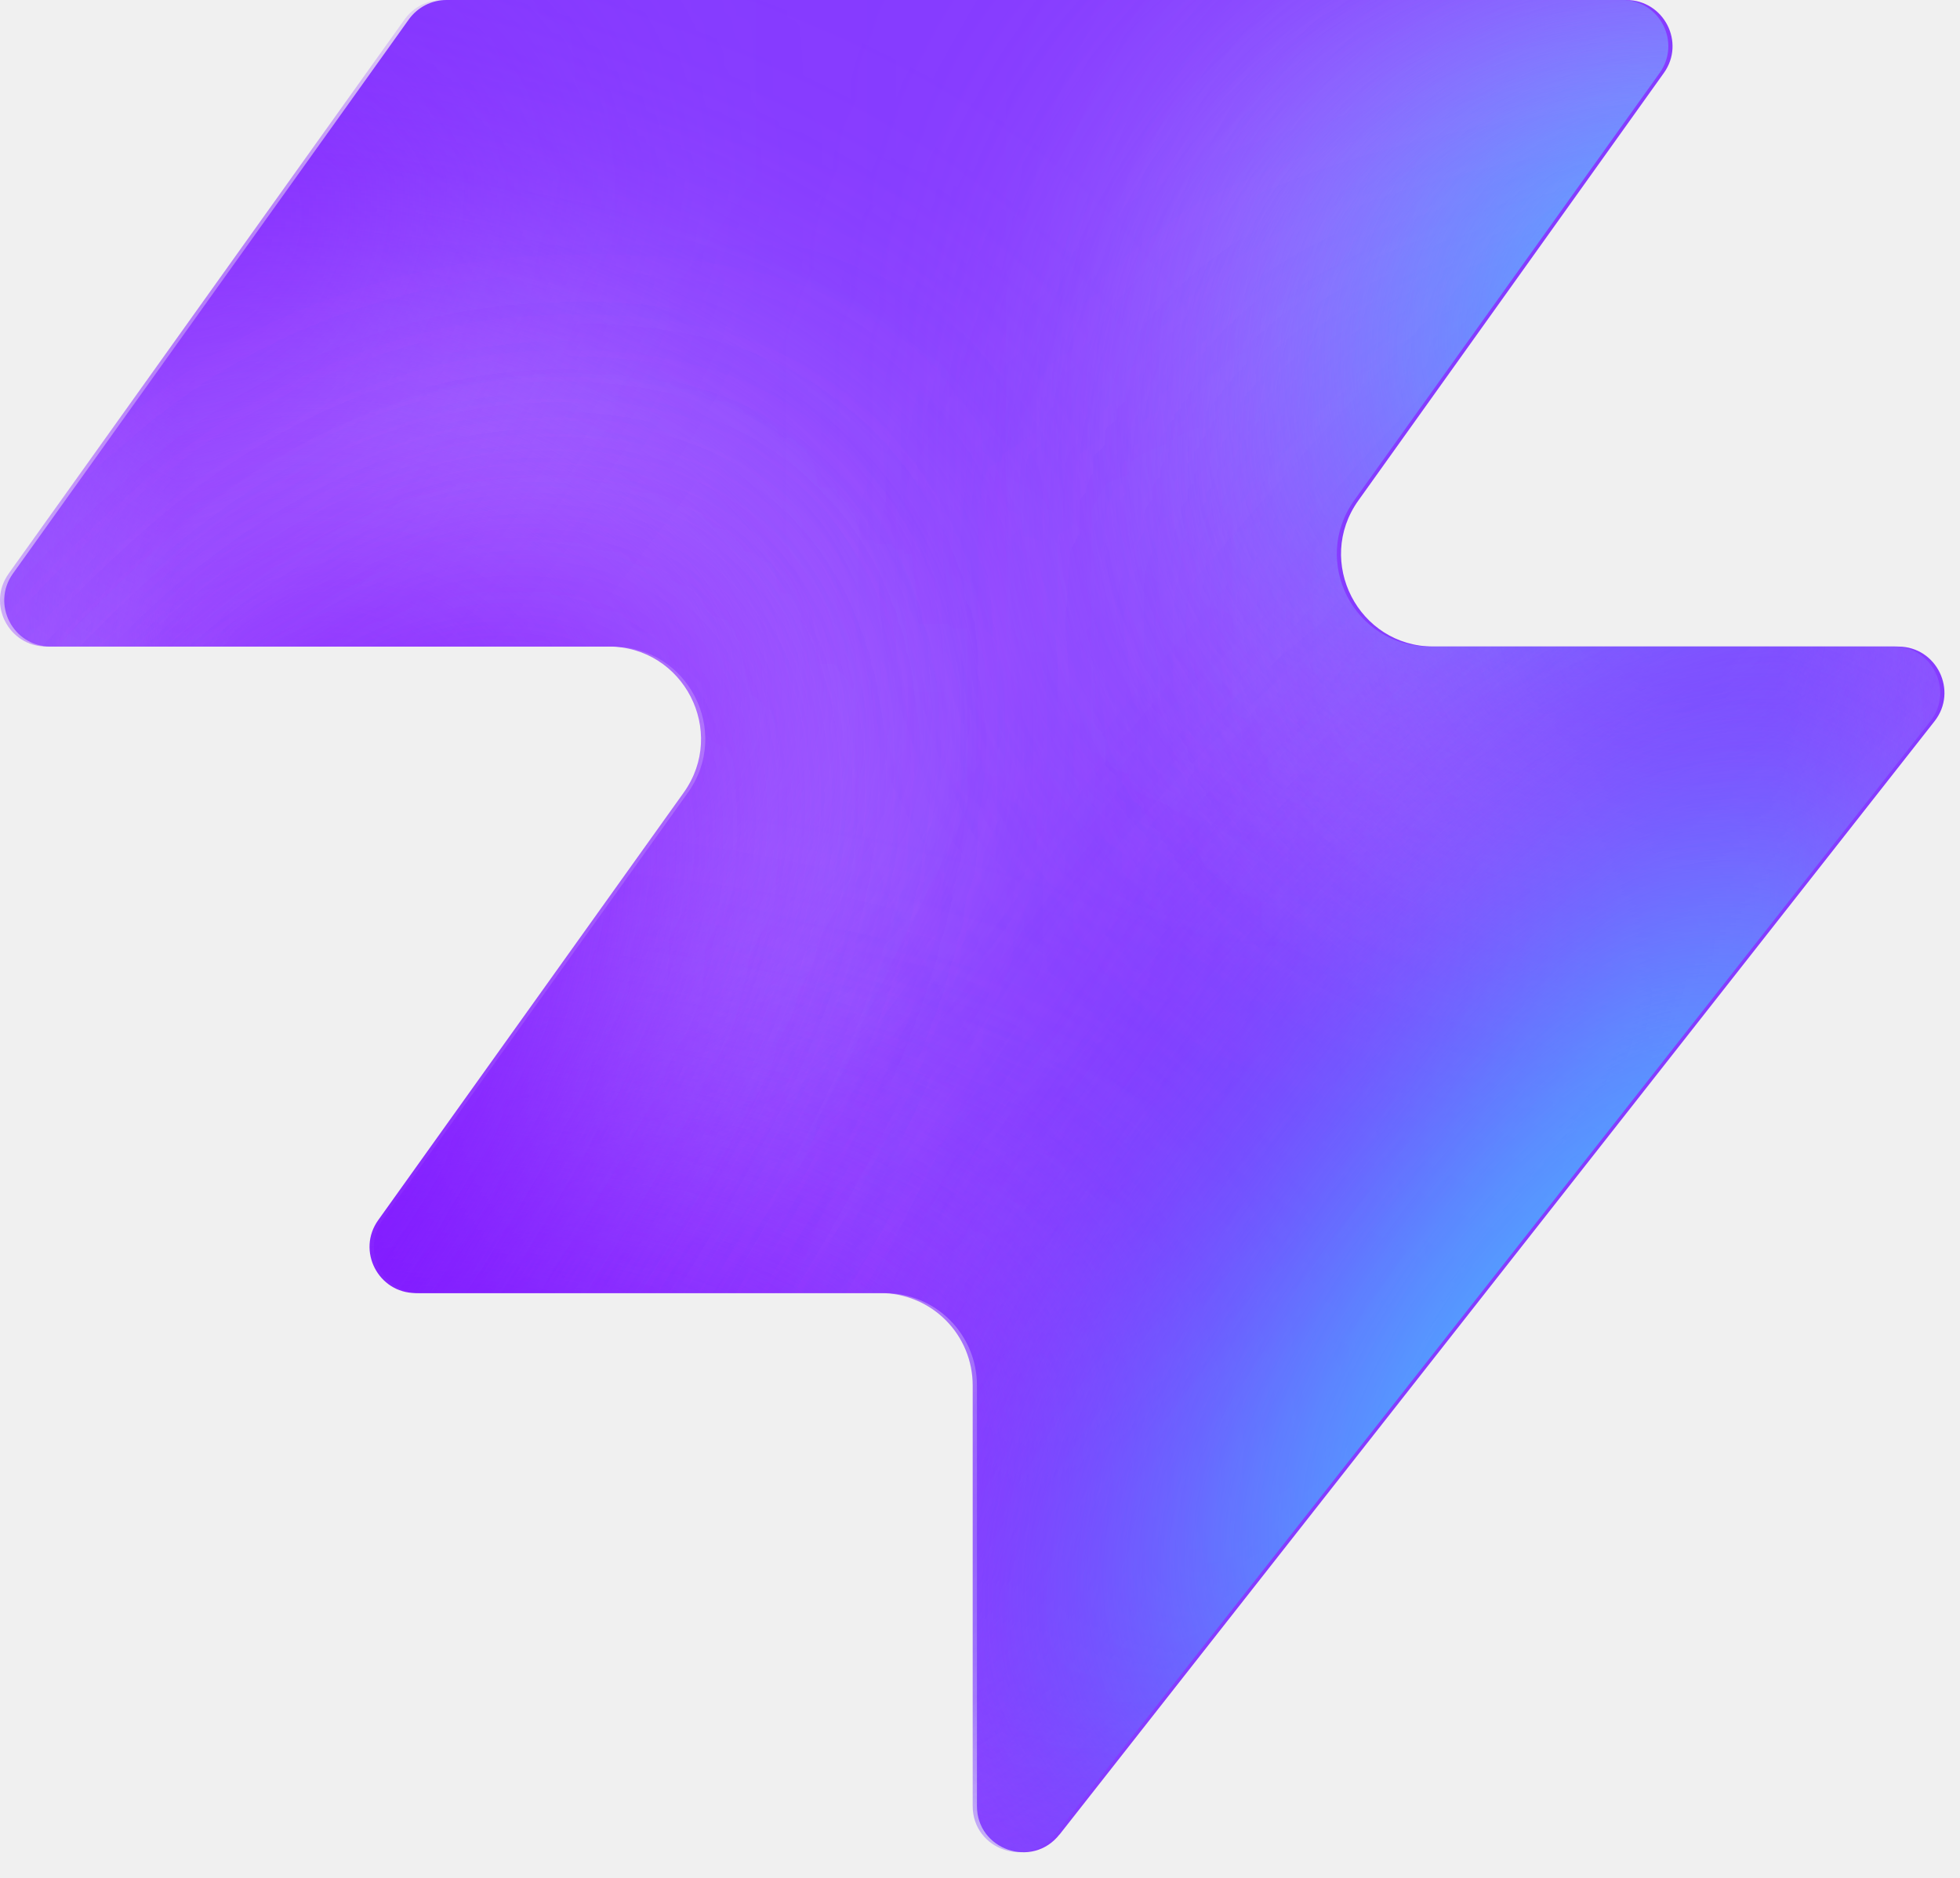
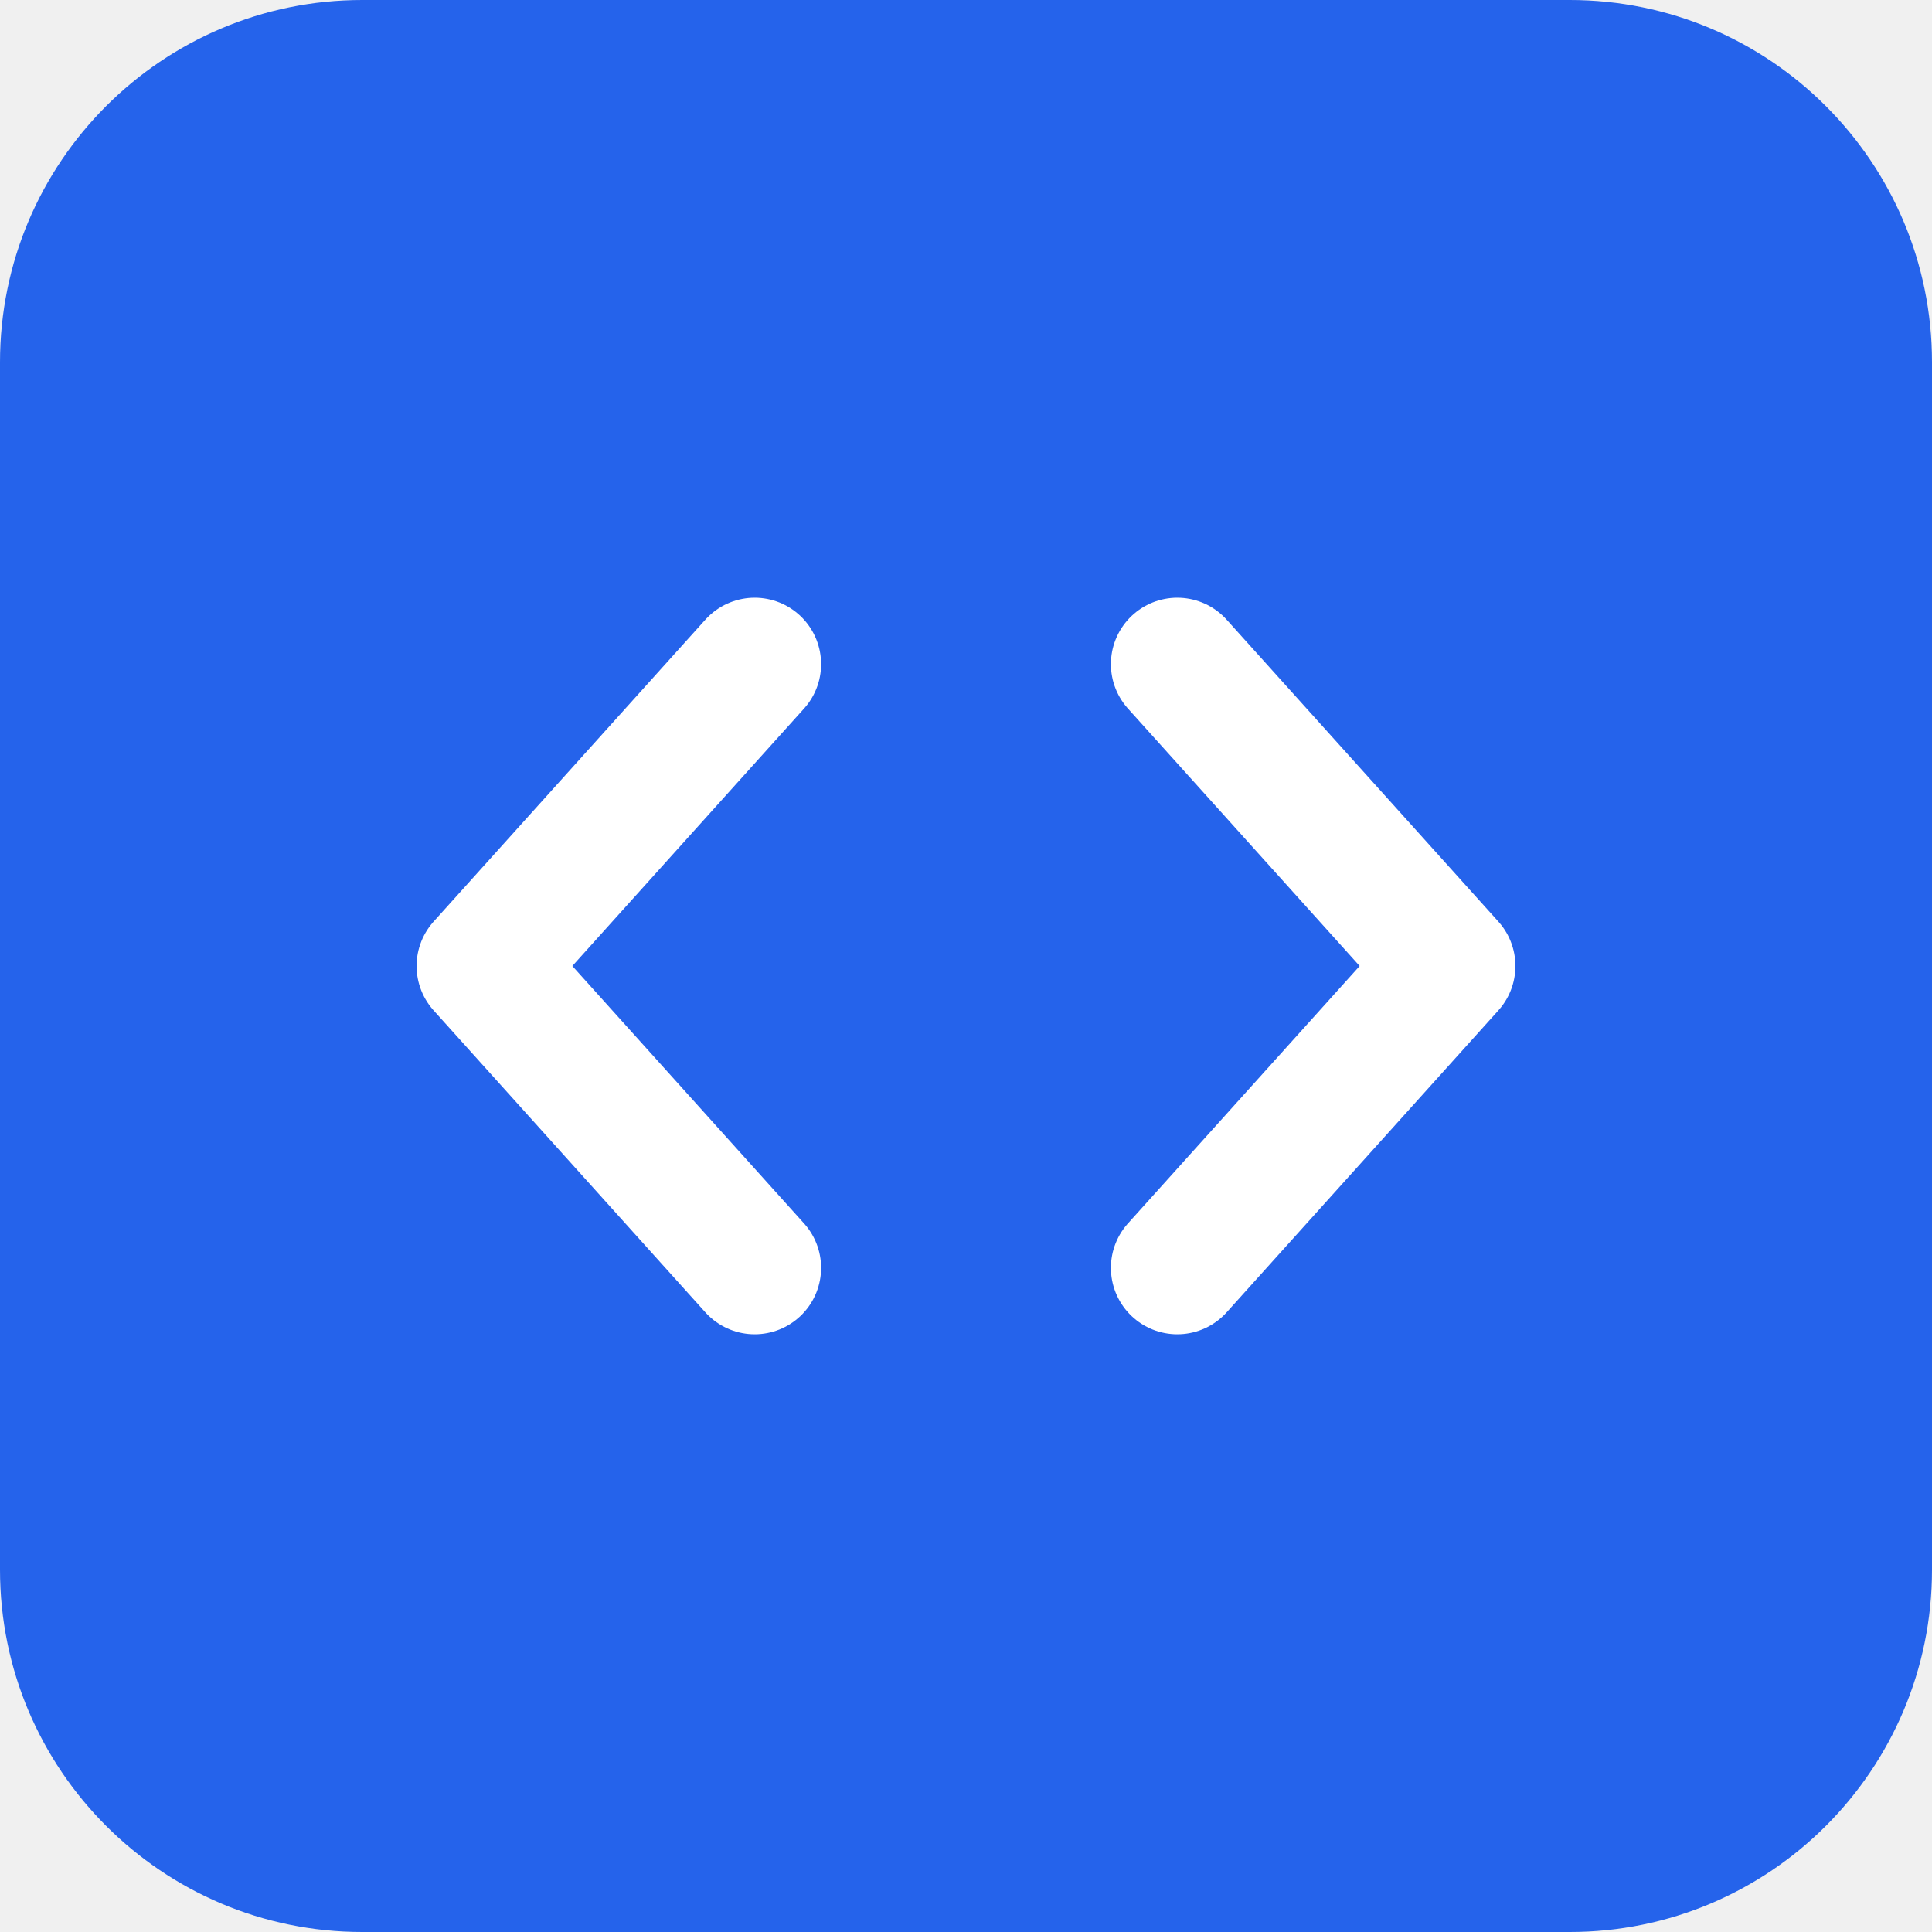
- <svg xmlns="http://www.w3.org/2000/svg" width="48" height="46" fill="none" viewBox="0 0 48 46">
-   <path fill="#863bff" d="M25.946 44.938c-.664.845-2.021.375-2.021-.698V33.937a2.26 2.26 0 0 0-2.262-2.262H10.287c-.92 0-1.456-1.04-.92-1.788l7.48-10.471c1.07-1.497 0-3.578-1.842-3.578H1.237c-.92 0-1.456-1.04-.92-1.788L10.013.474c.214-.297.556-.474.92-.474h28.894c.92 0 1.456 1.04.92 1.788l-7.48 10.471c-1.07 1.498 0 3.579 1.842 3.579h11.377c.943 0 1.473 1.088.89 1.83L25.947 44.94z" style="fill:#863bff;fill:color(display-p3 .525 .23 1);fill-opacity:1" />
-   <mask id="a" width="48" height="46" x="0" y="0" maskUnits="userSpaceOnUse" style="mask-type:alpha">
-     <path fill="#000" d="M25.842 44.938c-.664.844-2.021.375-2.021-.698V33.937a2.26 2.26 0 0 0-2.262-2.262H10.183c-.92 0-1.456-1.04-.92-1.788l7.48-10.471c1.07-1.498 0-3.579-1.842-3.579H1.133c-.92 0-1.456-1.04-.92-1.787L9.91.473c.214-.297.556-.474.92-.474h28.894c.92 0 1.456 1.04.92 1.788l-7.48 10.471c-1.07 1.498 0 3.578 1.842 3.578h11.377c.943 0 1.473 1.088.89 1.832L25.843 44.94z" style="fill:#000;fill-opacity:1" />
-   </mask>
-   <g mask="url(#a)">
-     <g filter="url(#b)">
-       <ellipse cx="5.508" cy="14.704" fill="#ede6ff" rx="5.508" ry="14.704" style="fill:#ede6ff;fill:color(display-p3 .927 .903 1);fill-opacity:1" transform="matrix(.00324 1 1 -.00324 -4.47 31.516)" />
-     </g>
-     <g filter="url(#c)">
-       <ellipse cx="10.399" cy="29.851" fill="#ede6ff" rx="10.399" ry="29.851" style="fill:#ede6ff;fill:color(display-p3 .927 .903 1);fill-opacity:1" transform="matrix(.00324 1 1 -.00324 -39.328 7.883)" />
-     </g>
-     <g filter="url(#d)">
-       <ellipse cx="5.508" cy="30.487" fill="#7e14ff" rx="5.508" ry="30.487" style="fill:#7e14ff;fill:color(display-p3 .492 .077 1);fill-opacity:1" transform="rotate(89.814 -25.913 -14.639)scale(1 -1)" />
-     </g>
-     <g filter="url(#e)">
-       <ellipse cx="5.508" cy="30.599" fill="#7e14ff" rx="5.508" ry="30.599" style="fill:#7e14ff;fill:color(display-p3 .492 .077 1);fill-opacity:1" transform="rotate(89.814 -32.644 -3.334)scale(1 -1)" />
-     </g>
-     <g filter="url(#f)">
-       <ellipse cx="5.508" cy="30.599" fill="#7e14ff" rx="5.508" ry="30.599" style="fill:#7e14ff;fill:color(display-p3 .492 .077 1);fill-opacity:1" transform="matrix(.00324 1 1 -.00324 -34.34 30.47)" />
-     </g>
-     <g filter="url(#g)">
-       <ellipse cx="14.072" cy="22.078" fill="#ede6ff" rx="14.072" ry="22.078" style="fill:#ede6ff;fill:color(display-p3 .927 .903 1);fill-opacity:1" transform="rotate(93.35 24.506 48.493)scale(-1 1)" />
-     </g>
-     <g filter="url(#h)">
-       <ellipse cx="3.47" cy="21.501" fill="#7e14ff" rx="3.47" ry="21.501" style="fill:#7e14ff;fill:color(display-p3 .492 .077 1);fill-opacity:1" transform="rotate(89.009 28.708 47.59)scale(-1 1)" />
-     </g>
-     <g filter="url(#i)">
-       <ellipse cx="3.47" cy="21.501" fill="#7e14ff" rx="3.47" ry="21.501" style="fill:#7e14ff;fill:color(display-p3 .492 .077 1);fill-opacity:1" transform="rotate(89.009 28.708 47.59)scale(-1 1)" />
-     </g>
-     <g filter="url(#j)">
-       <ellipse cx=".387" cy="8.972" fill="#7e14ff" rx="4.407" ry="29.108" style="fill:#7e14ff;fill:color(display-p3 .492 .077 1);fill-opacity:1" transform="rotate(39.51 .387 8.972)" />
-     </g>
-     <g filter="url(#k)">
-       <ellipse cx="47.523" cy="-6.092" fill="#7e14ff" rx="4.407" ry="29.108" style="fill:#7e14ff;fill:color(display-p3 .492 .077 1);fill-opacity:1" transform="rotate(37.892 47.523 -6.092)" />
-     </g>
-     <g filter="url(#l)">
-       <ellipse cx="41.412" cy="6.333" fill="#47bfff" rx="5.971" ry="9.665" style="fill:#47bfff;fill:color(display-p3 .28 .748 1);fill-opacity:1" transform="rotate(37.892 41.412 6.333)" />
-     </g>
-     <g filter="url(#m)">
-       <ellipse cx="-1.879" cy="38.332" fill="#7e14ff" rx="4.407" ry="29.108" style="fill:#7e14ff;fill:color(display-p3 .492 .077 1);fill-opacity:1" transform="rotate(37.892 -1.88 38.332)" />
-     </g>
-     <g filter="url(#n)">
-       <ellipse cx="-1.879" cy="38.332" fill="#7e14ff" rx="4.407" ry="29.108" style="fill:#7e14ff;fill:color(display-p3 .492 .077 1);fill-opacity:1" transform="rotate(37.892 -1.88 38.332)" />
-     </g>
-     <g filter="url(#o)">
-       <ellipse cx="35.651" cy="29.907" fill="#7e14ff" rx="4.407" ry="29.108" style="fill:#7e14ff;fill:color(display-p3 .492 .077 1);fill-opacity:1" transform="rotate(37.892 35.651 29.907)" />
-     </g>
-     <g filter="url(#p)">
-       <ellipse cx="38.418" cy="32.4" fill="#47bfff" rx="5.971" ry="15.297" style="fill:#47bfff;fill:color(display-p3 .28 .748 1);fill-opacity:1" transform="rotate(37.892 38.418 32.4)" />
-     </g>
-   </g>
-   <defs>
-     <filter id="b" width="60.045" height="41.654" x="-19.77" y="16.149" color-interpolation-filters="sRGB" filterUnits="userSpaceOnUse">
-       <feFlood flood-opacity="0" result="BackgroundImageFix" />
-       <feBlend in="SourceGraphic" in2="BackgroundImageFix" result="shape" />
-       <feGaussianBlur result="effect1_foregroundBlur_2002_17158" stdDeviation="7.659" />
-     </filter>
-     <filter id="c" width="90.34" height="51.437" x="-54.613" y="-7.533" color-interpolation-filters="sRGB" filterUnits="userSpaceOnUse">
-       <feFlood flood-opacity="0" result="BackgroundImageFix" />
-       <feBlend in="SourceGraphic" in2="BackgroundImageFix" result="shape" />
-       <feGaussianBlur result="effect1_foregroundBlur_2002_17158" stdDeviation="7.659" />
-     </filter>
-     <filter id="d" width="79.355" height="29.4" x="-49.64" y="2.03" color-interpolation-filters="sRGB" filterUnits="userSpaceOnUse">
-       <feFlood flood-opacity="0" result="BackgroundImageFix" />
-       <feBlend in="SourceGraphic" in2="BackgroundImageFix" result="shape" />
-       <feGaussianBlur result="effect1_foregroundBlur_2002_17158" stdDeviation="4.596" />
-     </filter>
-     <filter id="e" width="79.579" height="29.4" x="-45.045" y="20.029" color-interpolation-filters="sRGB" filterUnits="userSpaceOnUse">
-       <feFlood flood-opacity="0" result="BackgroundImageFix" />
-       <feBlend in="SourceGraphic" in2="BackgroundImageFix" result="shape" />
-       <feGaussianBlur result="effect1_foregroundBlur_2002_17158" stdDeviation="4.596" />
-     </filter>
-     <filter id="f" width="79.579" height="29.4" x="-43.513" y="21.178" color-interpolation-filters="sRGB" filterUnits="userSpaceOnUse">
-       <feFlood flood-opacity="0" result="BackgroundImageFix" />
-       <feBlend in="SourceGraphic" in2="BackgroundImageFix" result="shape" />
-       <feGaussianBlur result="effect1_foregroundBlur_2002_17158" stdDeviation="4.596" />
-     </filter>
-     <filter id="g" width="74.749" height="58.852" x="15.756" y="-17.901" color-interpolation-filters="sRGB" filterUnits="userSpaceOnUse">
-       <feFlood flood-opacity="0" result="BackgroundImageFix" />
-       <feBlend in="SourceGraphic" in2="BackgroundImageFix" result="shape" />
-       <feGaussianBlur result="effect1_foregroundBlur_2002_17158" stdDeviation="7.659" />
-     </filter>
-     <filter id="h" width="61.377" height="25.362" x="23.548" y="2.284" color-interpolation-filters="sRGB" filterUnits="userSpaceOnUse">
-       <feFlood flood-opacity="0" result="BackgroundImageFix" />
-       <feBlend in="SourceGraphic" in2="BackgroundImageFix" result="shape" />
-       <feGaussianBlur result="effect1_foregroundBlur_2002_17158" stdDeviation="4.596" />
-     </filter>
-     <filter id="i" width="61.377" height="25.362" x="23.548" y="2.284" color-interpolation-filters="sRGB" filterUnits="userSpaceOnUse">
-       <feFlood flood-opacity="0" result="BackgroundImageFix" />
-       <feBlend in="SourceGraphic" in2="BackgroundImageFix" result="shape" />
-       <feGaussianBlur result="effect1_foregroundBlur_2002_17158" stdDeviation="4.596" />
-     </filter>
-     <filter id="j" width="56.045" height="63.649" x="-27.636" y="-22.853" color-interpolation-filters="sRGB" filterUnits="userSpaceOnUse">
-       <feFlood flood-opacity="0" result="BackgroundImageFix" />
-       <feBlend in="SourceGraphic" in2="BackgroundImageFix" result="shape" />
-       <feGaussianBlur result="effect1_foregroundBlur_2002_17158" stdDeviation="4.596" />
-     </filter>
-     <filter id="k" width="54.814" height="64.646" x="20.116" y="-38.415" color-interpolation-filters="sRGB" filterUnits="userSpaceOnUse">
-       <feFlood flood-opacity="0" result="BackgroundImageFix" />
-       <feBlend in="SourceGraphic" in2="BackgroundImageFix" result="shape" />
-       <feGaussianBlur result="effect1_foregroundBlur_2002_17158" stdDeviation="4.596" />
-     </filter>
-     <filter id="l" width="33.541" height="35.313" x="24.641" y="-11.323" color-interpolation-filters="sRGB" filterUnits="userSpaceOnUse">
-       <feFlood flood-opacity="0" result="BackgroundImageFix" />
-       <feBlend in="SourceGraphic" in2="BackgroundImageFix" result="shape" />
-       <feGaussianBlur result="effect1_foregroundBlur_2002_17158" stdDeviation="4.596" />
-     </filter>
-     <filter id="m" width="54.814" height="64.646" x="-29.286" y="6.009" color-interpolation-filters="sRGB" filterUnits="userSpaceOnUse">
-       <feFlood flood-opacity="0" result="BackgroundImageFix" />
-       <feBlend in="SourceGraphic" in2="BackgroundImageFix" result="shape" />
-       <feGaussianBlur result="effect1_foregroundBlur_2002_17158" stdDeviation="4.596" />
-     </filter>
-     <filter id="n" width="54.814" height="64.646" x="-29.286" y="6.009" color-interpolation-filters="sRGB" filterUnits="userSpaceOnUse">
-       <feFlood flood-opacity="0" result="BackgroundImageFix" />
-       <feBlend in="SourceGraphic" in2="BackgroundImageFix" result="shape" />
-       <feGaussianBlur result="effect1_foregroundBlur_2002_17158" stdDeviation="4.596" />
-     </filter>
-     <filter id="o" width="54.814" height="64.646" x="8.244" y="-2.416" color-interpolation-filters="sRGB" filterUnits="userSpaceOnUse">
-       <feFlood flood-opacity="0" result="BackgroundImageFix" />
-       <feBlend in="SourceGraphic" in2="BackgroundImageFix" result="shape" />
-       <feGaussianBlur result="effect1_foregroundBlur_2002_17158" stdDeviation="4.596" />
-     </filter>
-     <filter id="p" width="39.409" height="43.623" x="18.713" y="10.588" color-interpolation-filters="sRGB" filterUnits="userSpaceOnUse">
-       <feFlood flood-opacity="0" result="BackgroundImageFix" />
-       <feBlend in="SourceGraphic" in2="BackgroundImageFix" result="shape" />
-       <feGaussianBlur result="effect1_foregroundBlur_2002_17158" stdDeviation="4.596" />
-     </filter>
-   </defs>
+ <svg xmlns="http://www.w3.org/2000/svg" viewBox="0 0 32 32">
+   <rect width="32" height="32" rx="6" fill="#2563eb" />
+   <path d="M12.5 11l-4.5 5 4.5 5M19.5 11l4.5 5-4.5 5" fill="none" stroke="#ffffff" stroke-width="2.2" stroke-linecap="round" stroke-linejoin="round" />
</svg>
